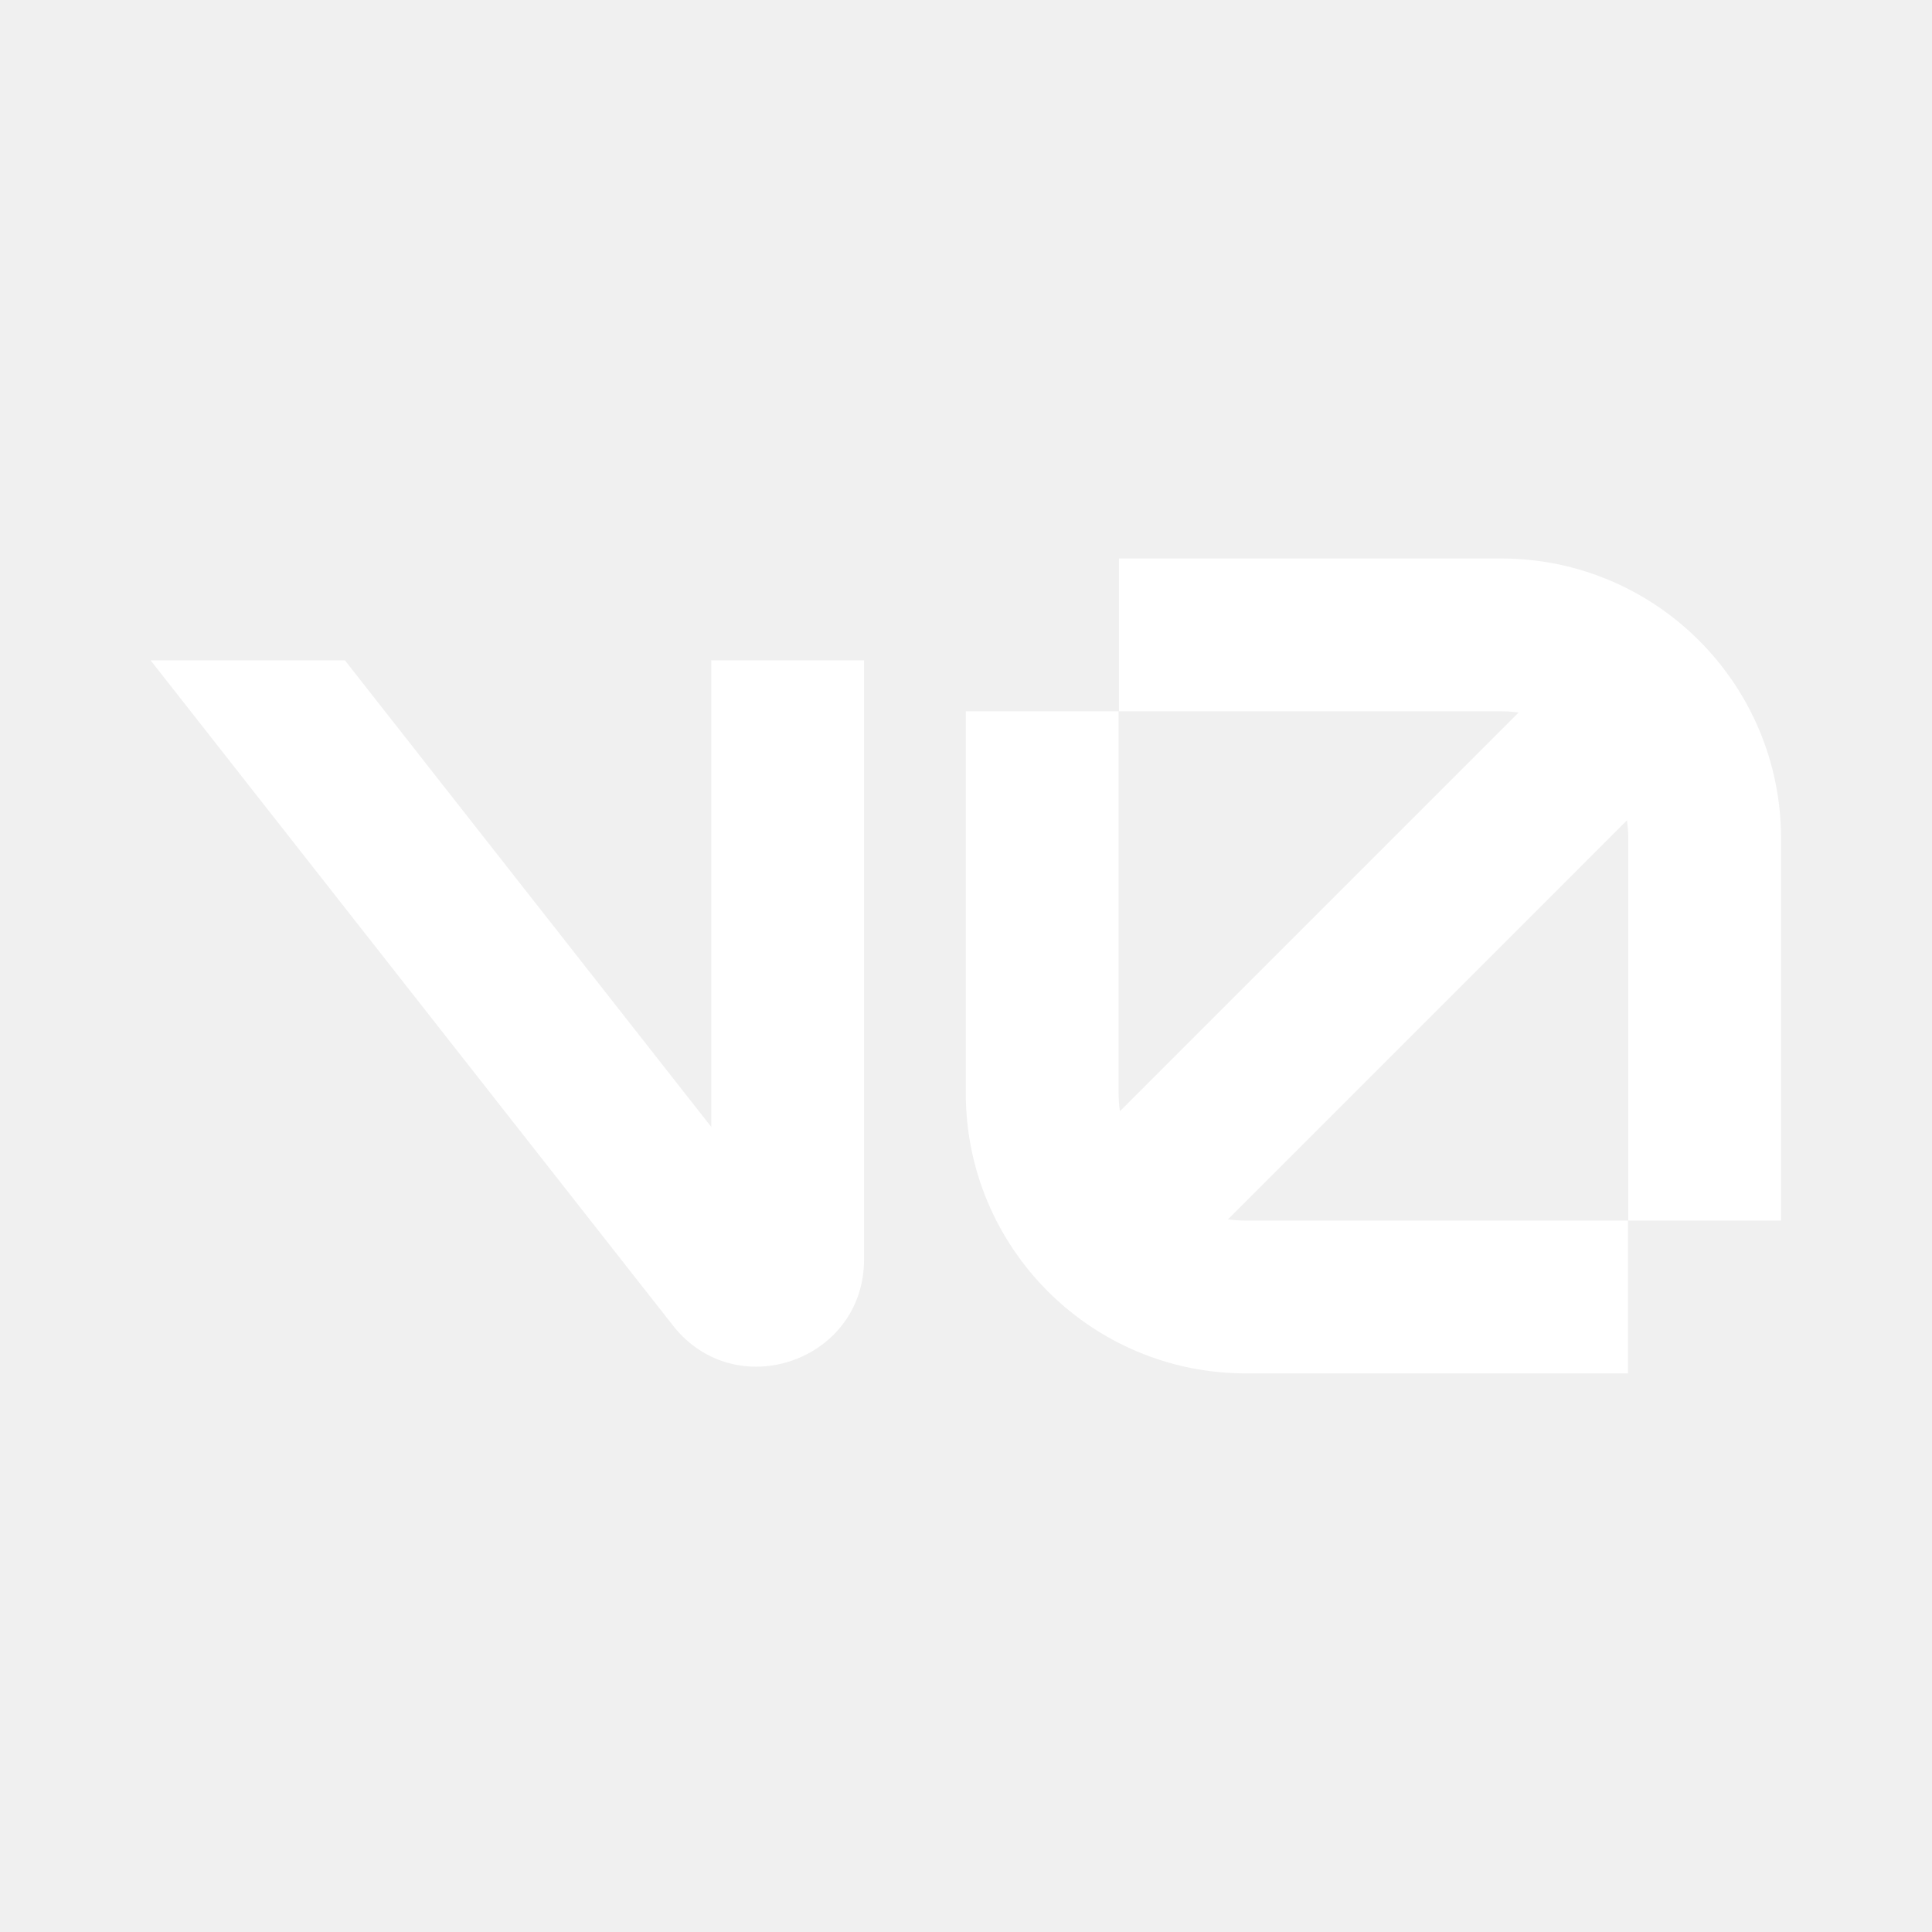
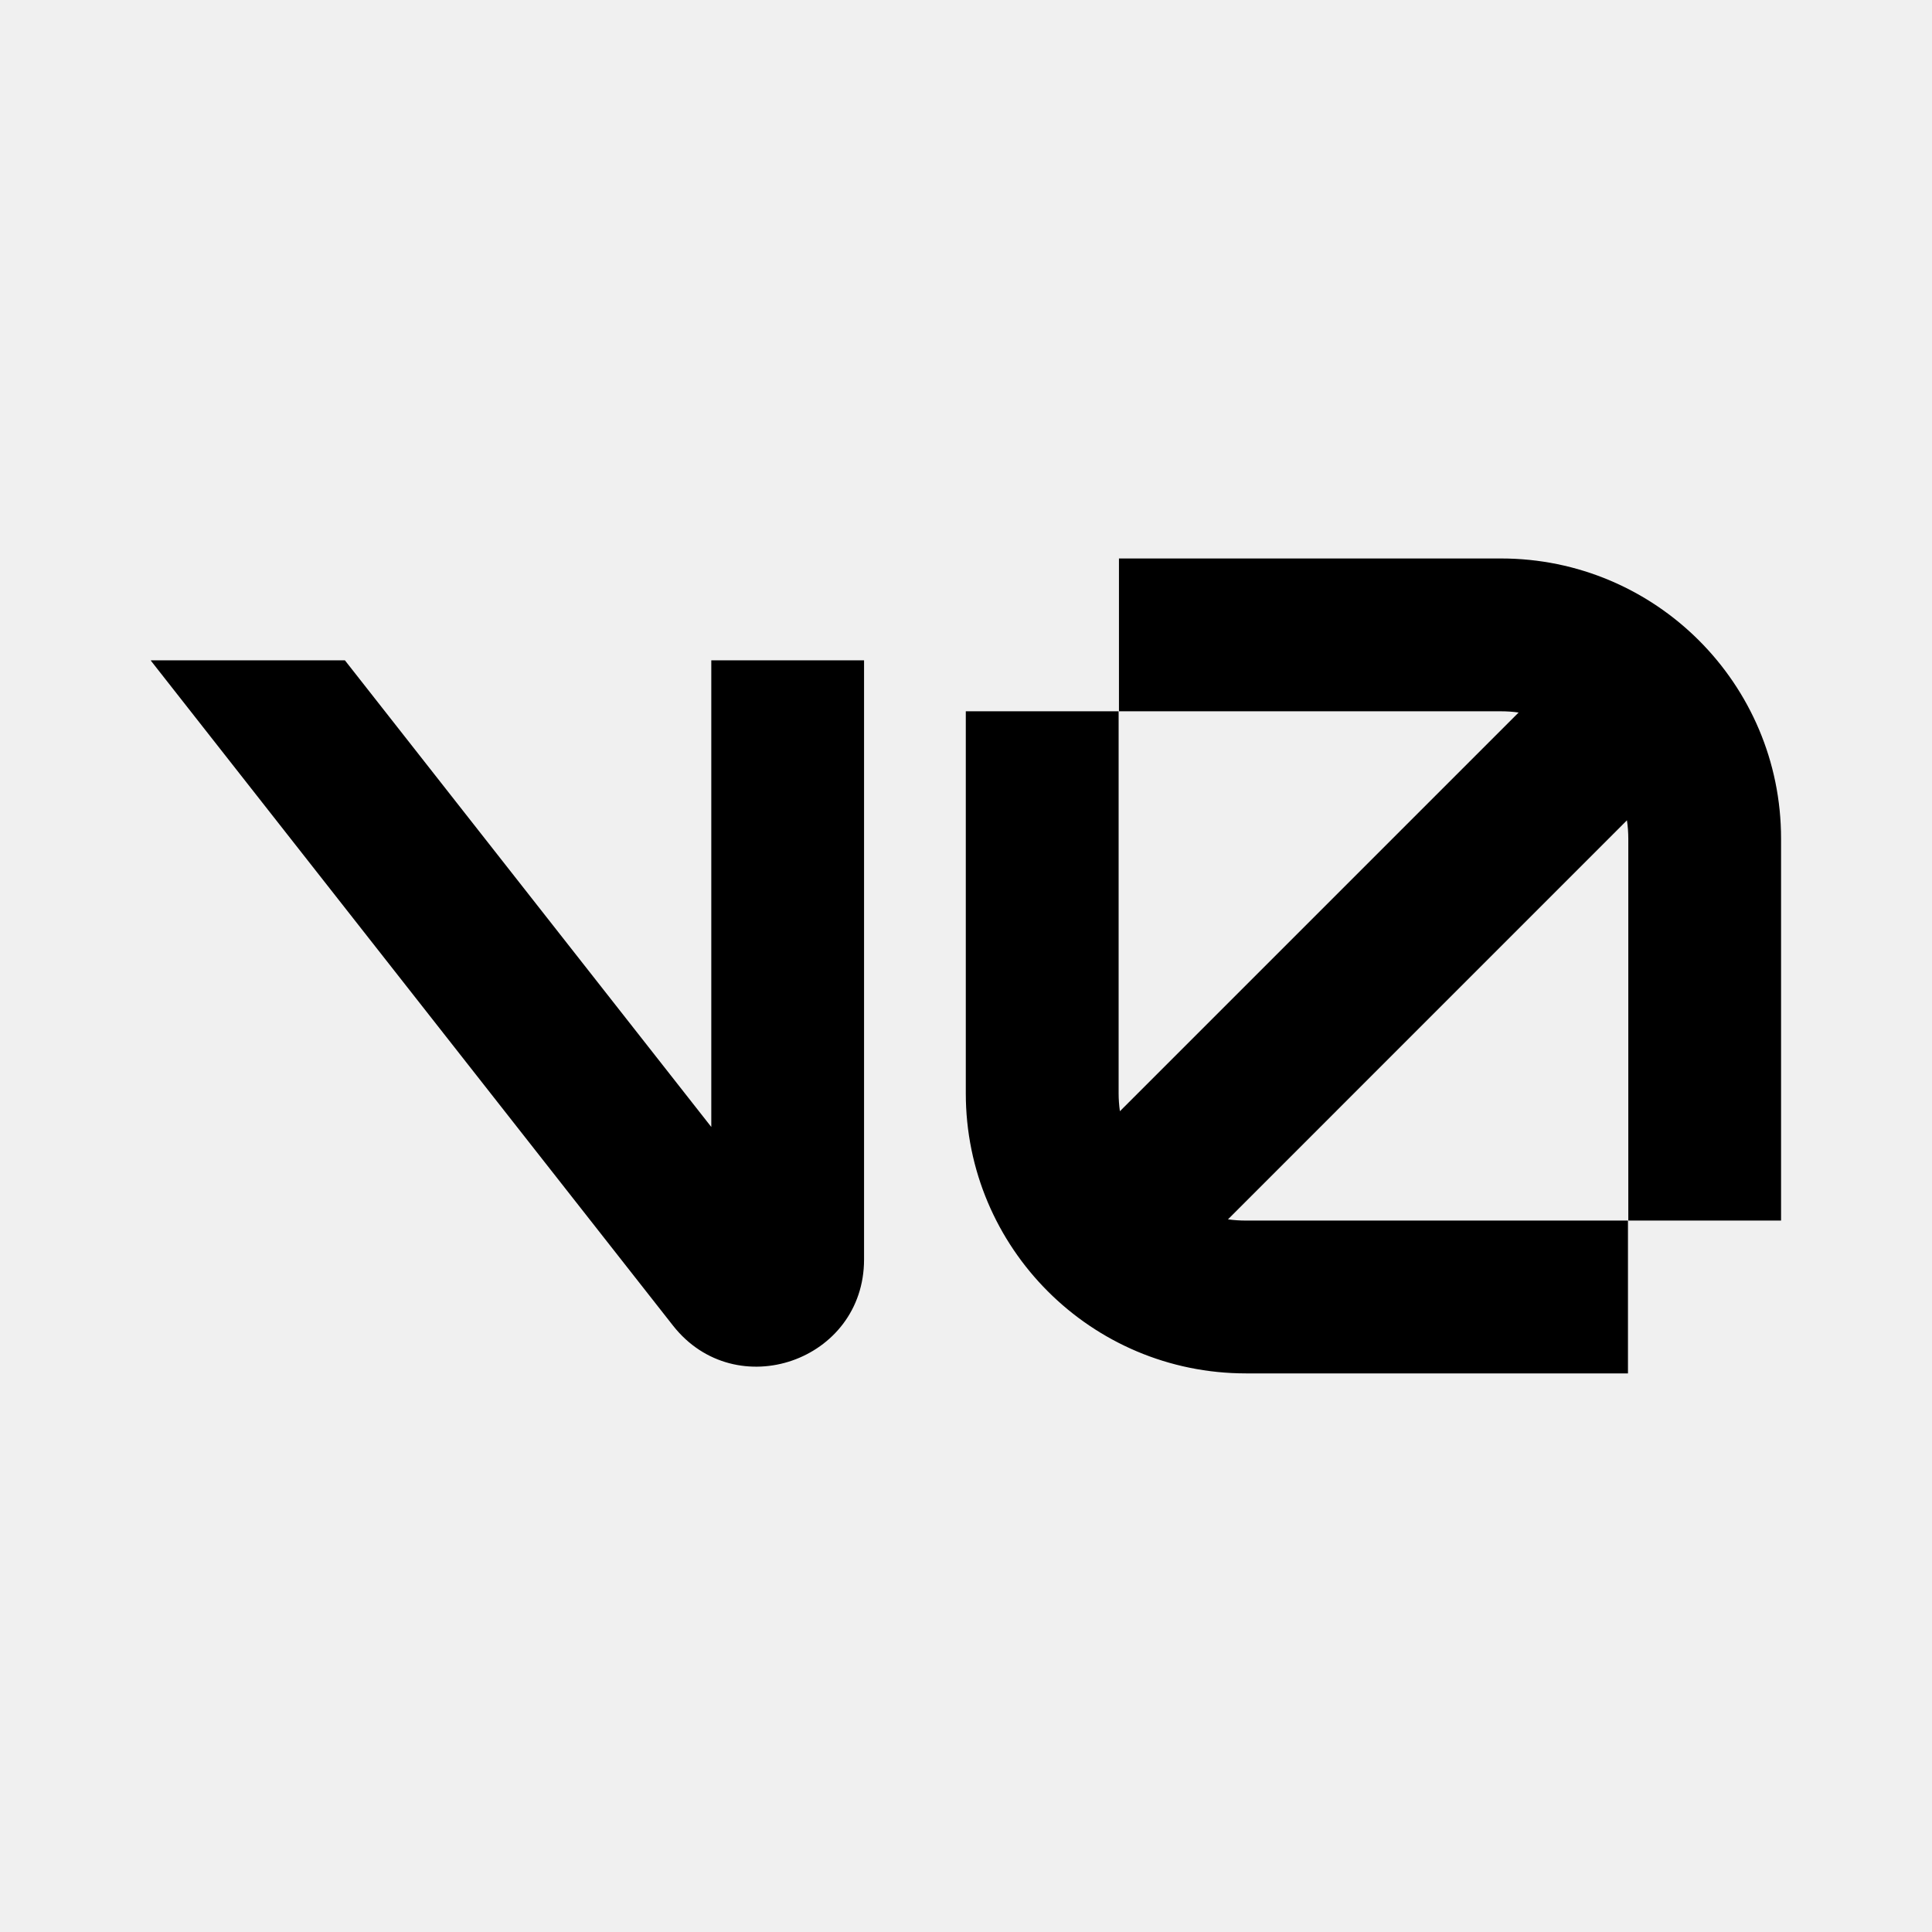
<svg xmlns="http://www.w3.org/2000/svg" width="256" height="256" viewBox="0 0 256 256" fill="none">
  <g transform="translate(20, 20) scale(9)">
-     <path d="M14.252 8.25h5.624c.088 0 .176.006.26.018l-5.87 5.87a1.889 1.889 0 01-.019-.265V8.25h-2.25v5.623a4.124 4.124 0 004.125 4.125h5.624v-2.25h-5.624c-.09 0-.179-.006-.265-.018l5.874-5.875a1.9 1.9 0 01.02.27v5.623H24v-5.624A4.124 4.124 0 0019.876 6h-5.624v2.25zM0 7.5v.006l7.686 9.788c.924 1.176 2.813.523 2.813-.973V7.5H8.25v6.87L2.856 7.5H0z" fill="#FFFFFF" fill-rule="evenodd" />
+     <path d="M14.252 8.25h5.624c.088 0 .176.006.26.018l-5.87 5.87a1.889 1.889 0 01-.019-.265V8.25h-2.25v5.623a4.124 4.124 0 004.125 4.125h5.624v-2.25h-5.624c-.09 0-.179-.006-.265-.018l5.874-5.875a1.9 1.9 0 01.02.27v5.623H24v-5.624A4.124 4.124 0 0019.876 6h-5.624v2.25zM0 7.5v.006l7.686 9.788c.924 1.176 2.813.523 2.813-.973V7.5H8.25v6.87L2.856 7.5H0z" fill="currentColor" fill-rule="evenodd" />
  </g>
</svg>
